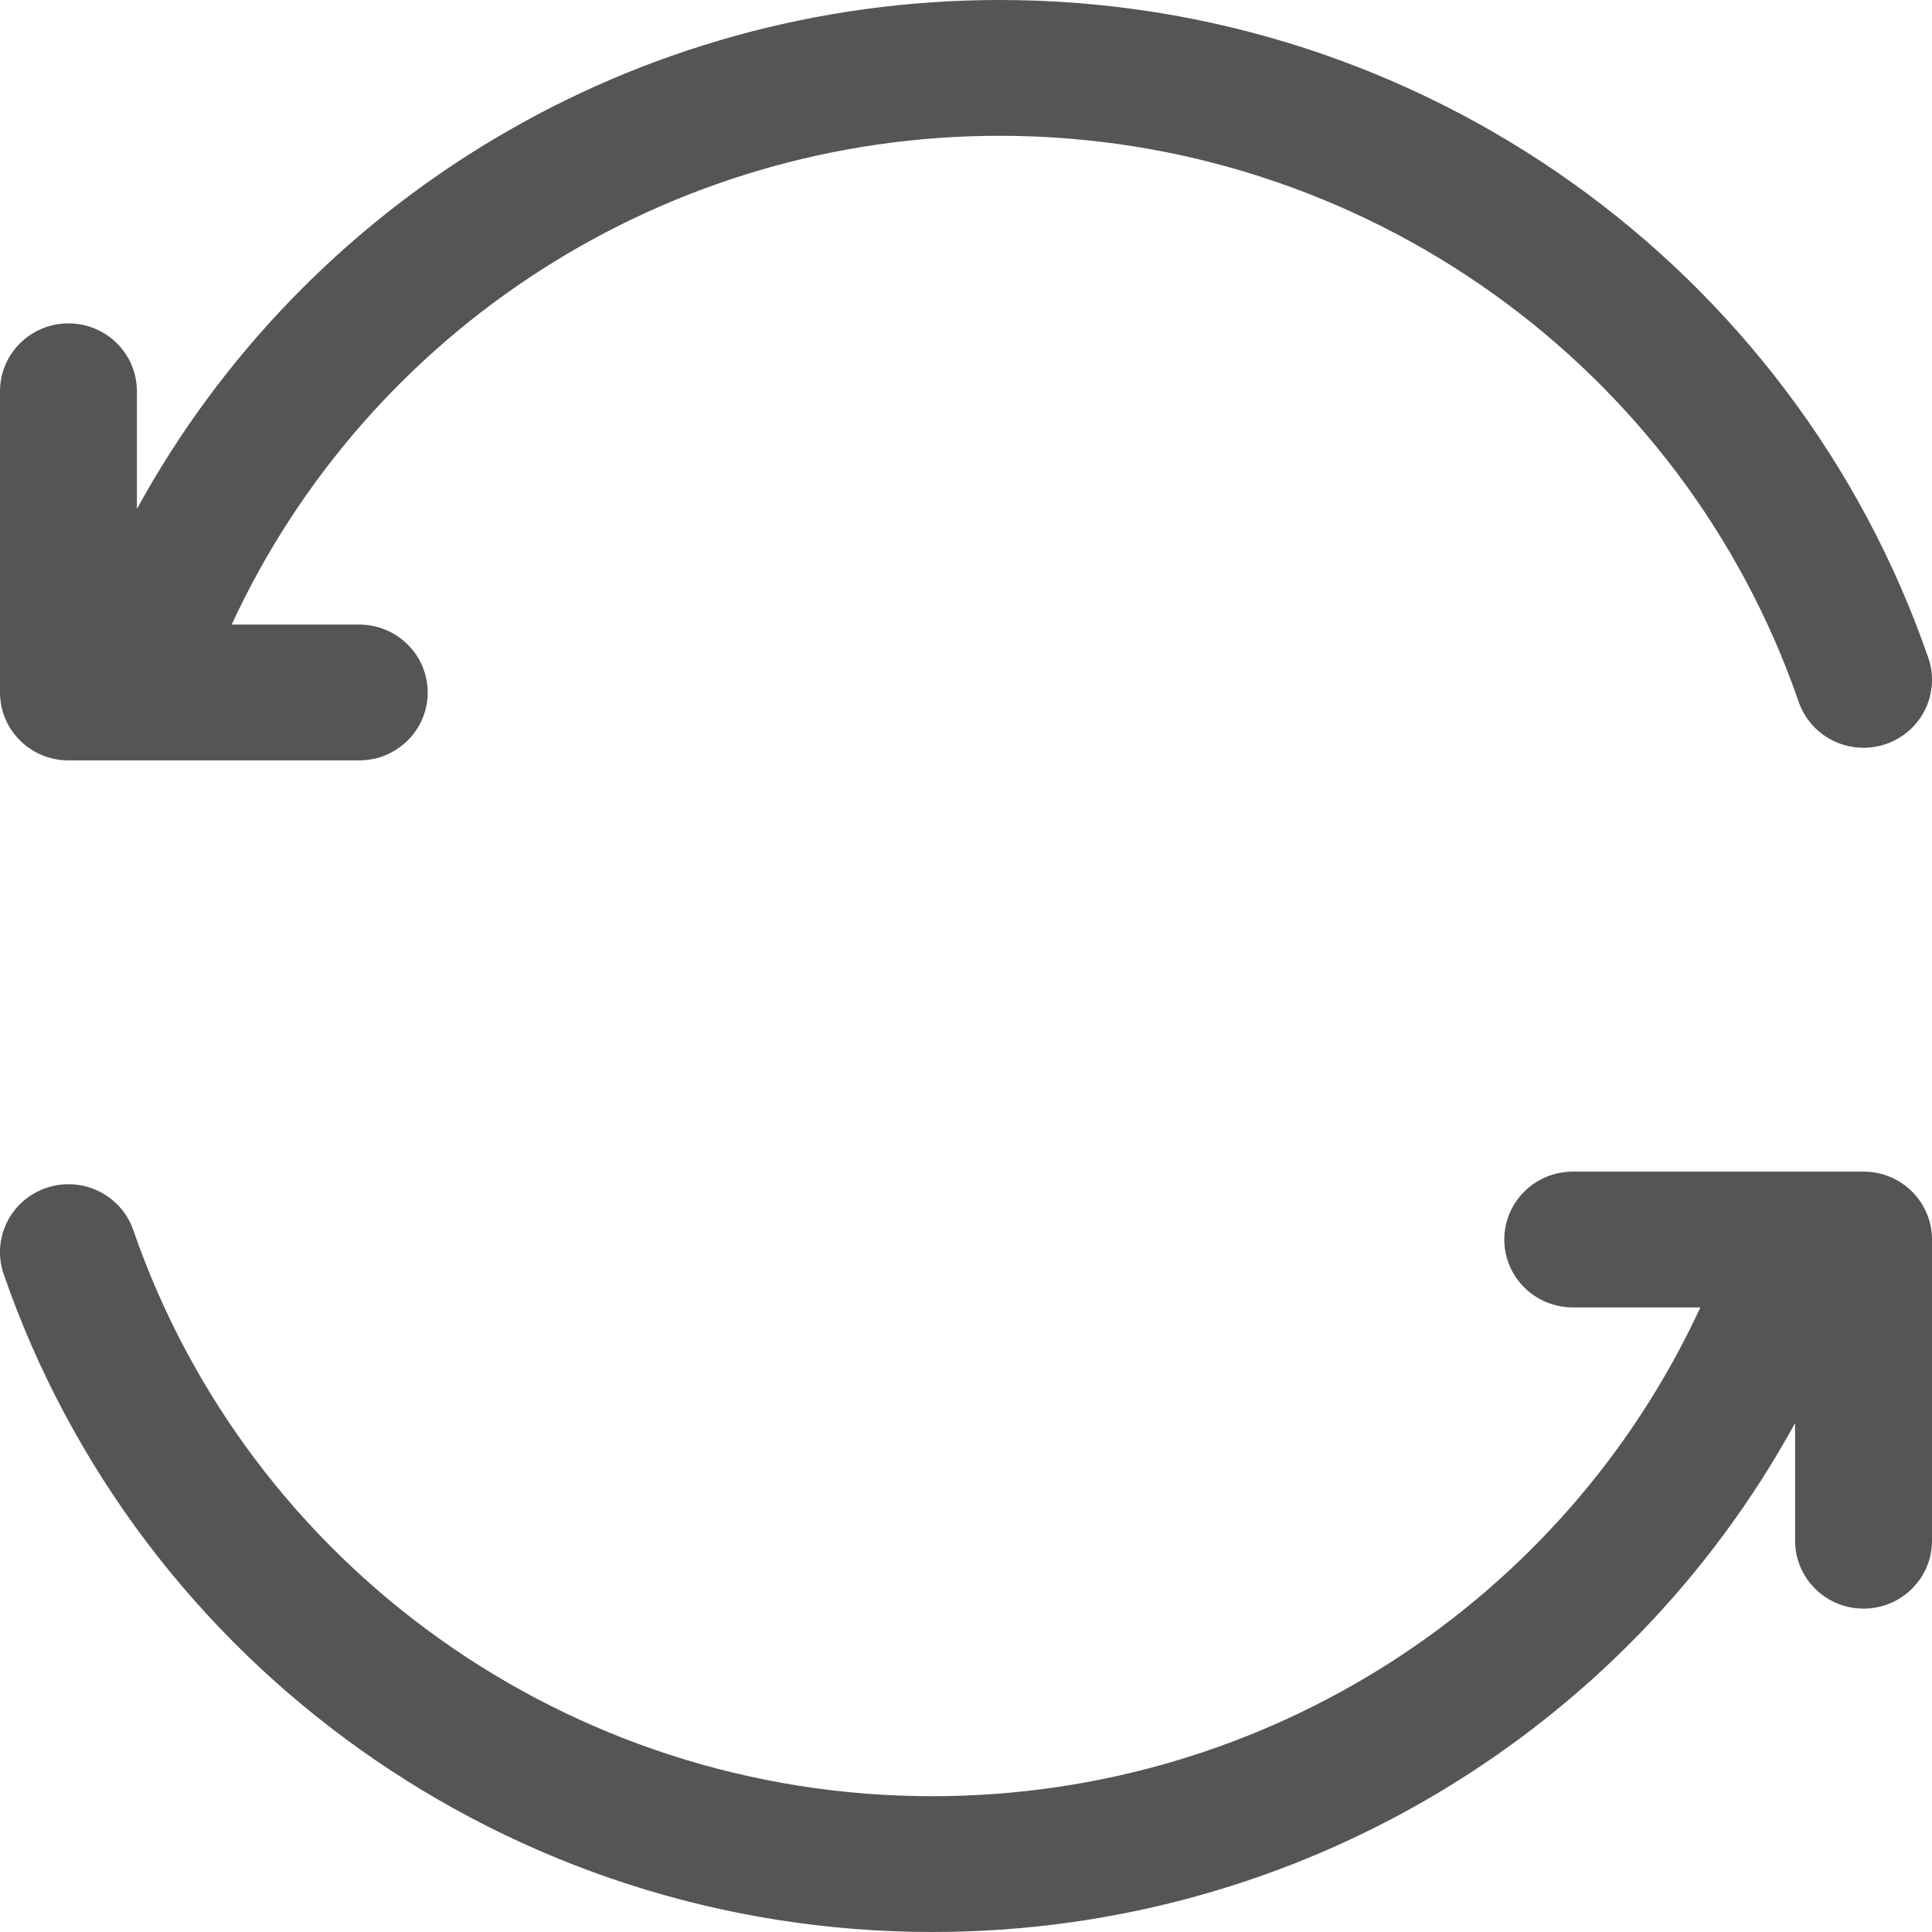
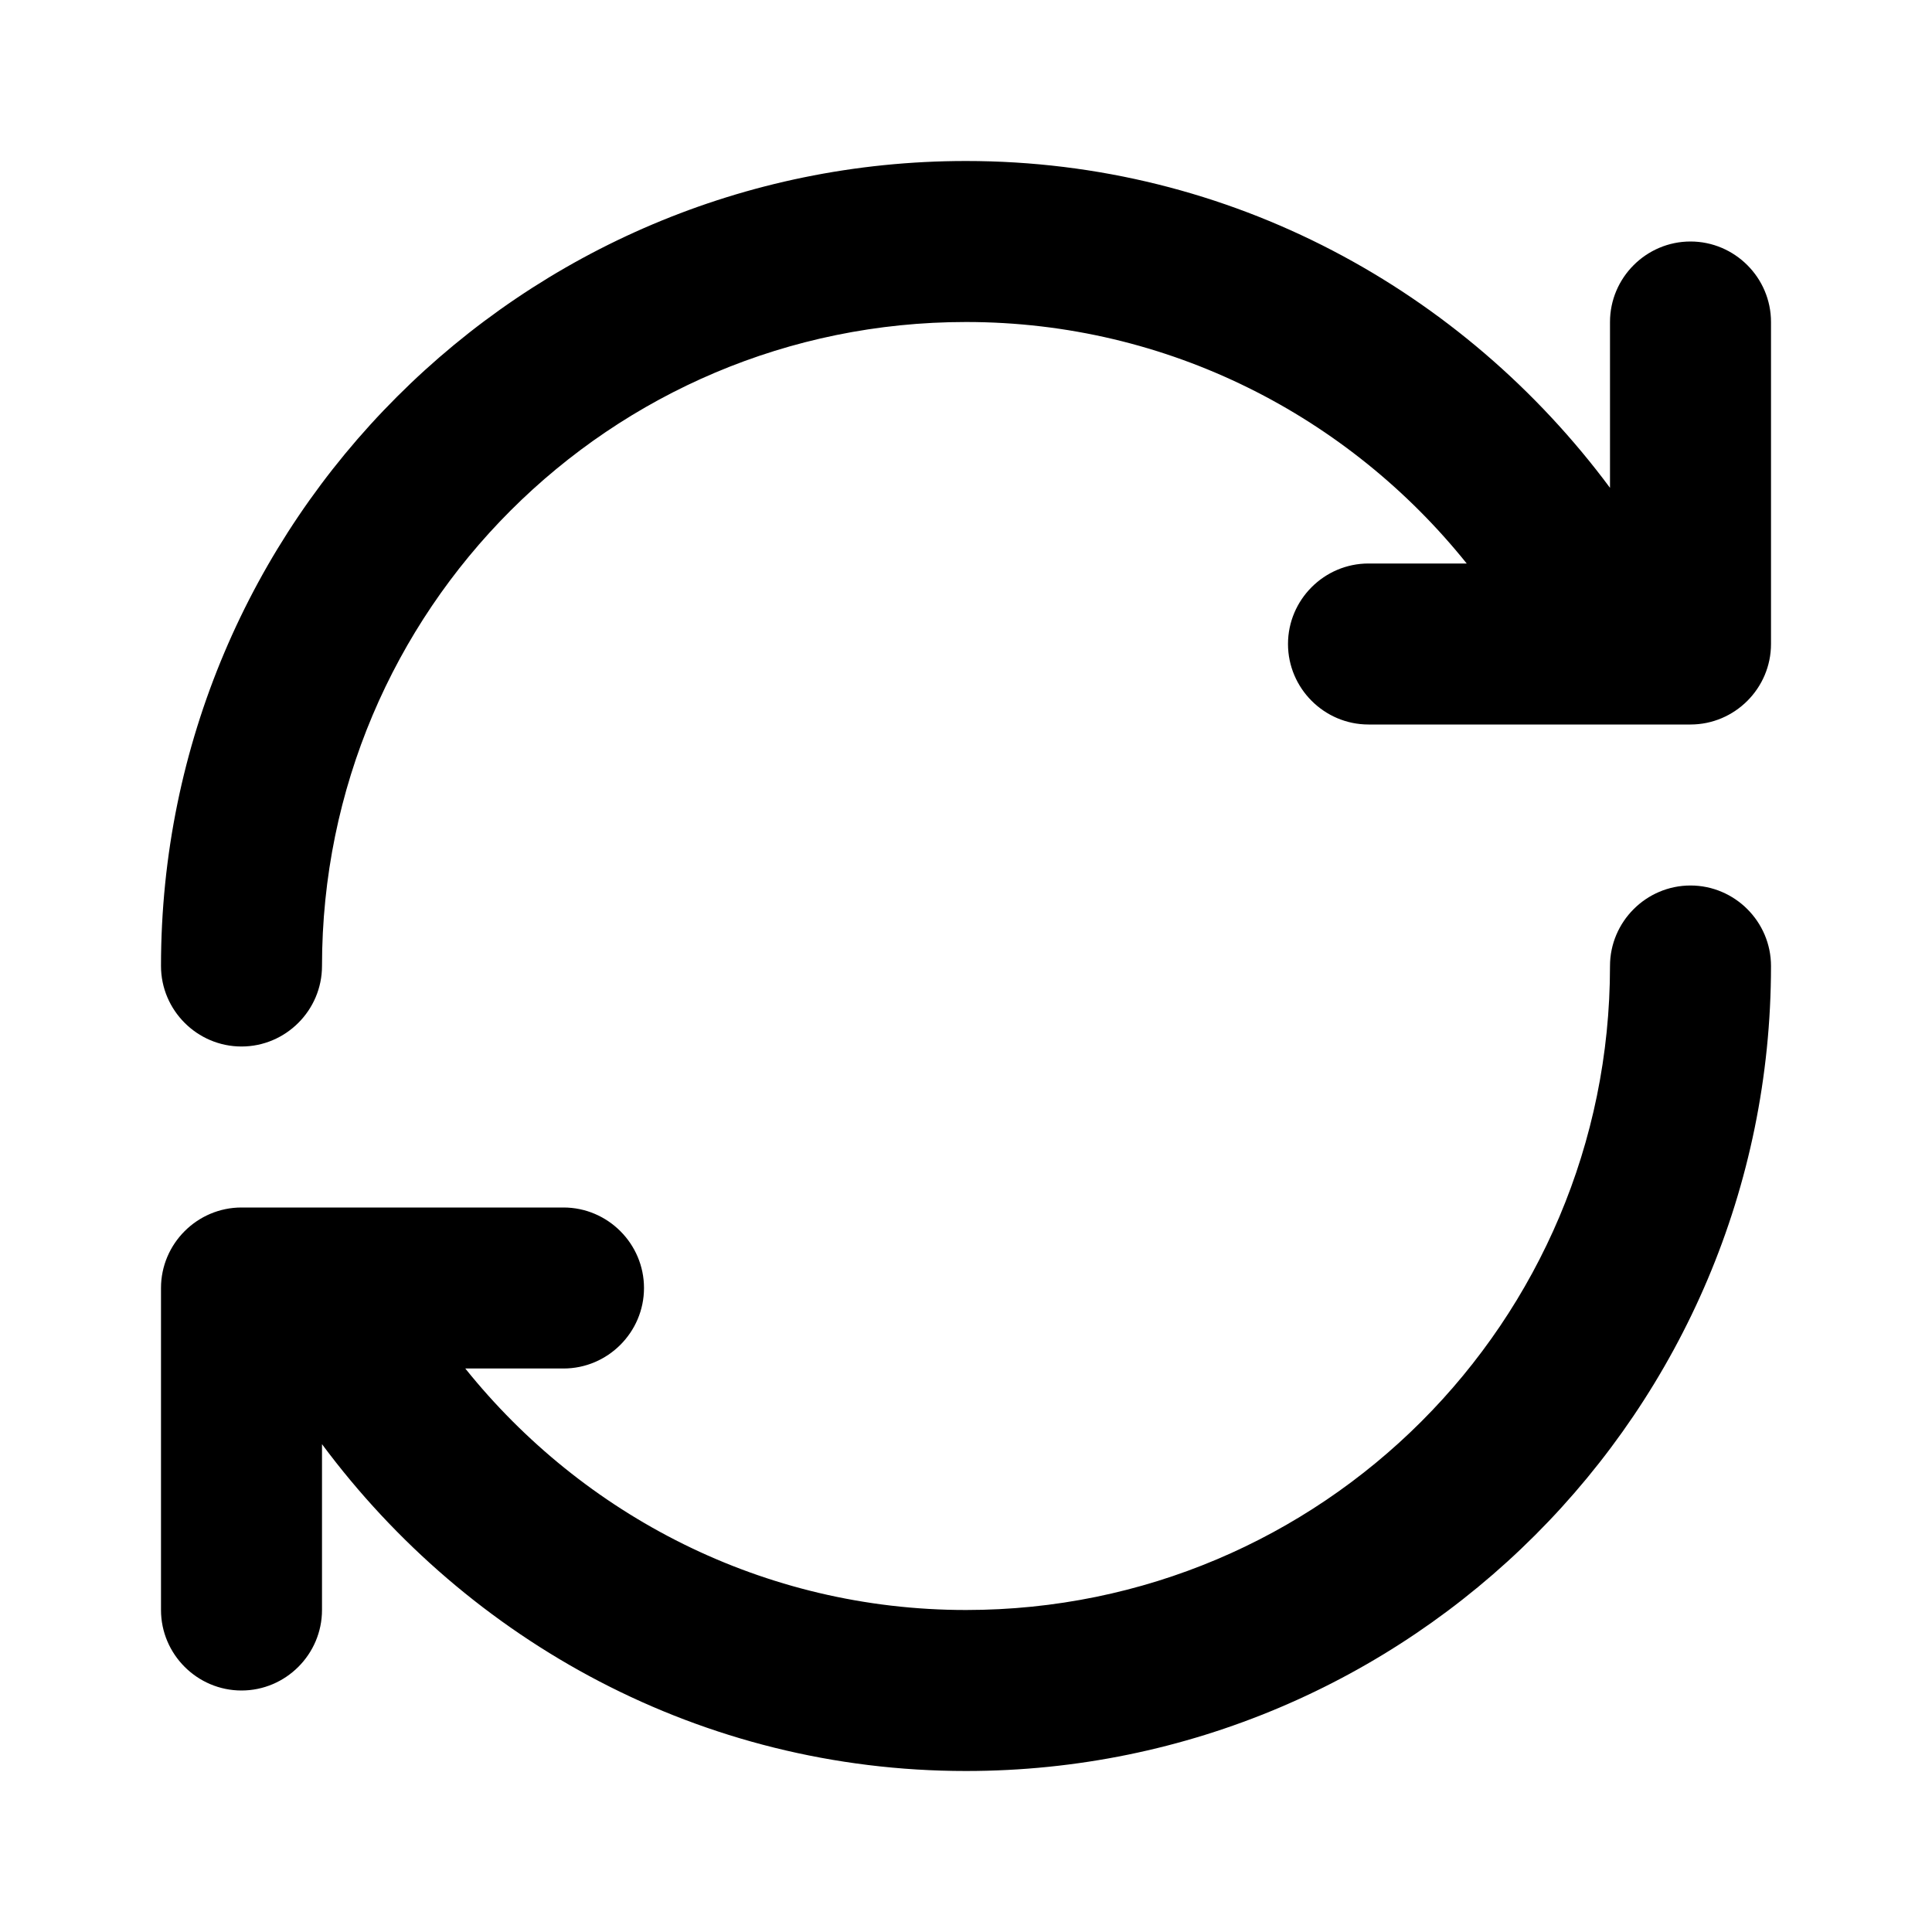
- <svg xmlns="http://www.w3.org/2000/svg" width="21" height="21" viewBox="0 0 21 21">
-   <g fill="none" fill-rule="evenodd" transform="translate(-505 -889)">
-     <path fill="#555" fill-rule="nonzero" d="M3.518,7.789 L4.904,7.789 C5.315,7.789 5.649,8.119 5.649,8.527 C5.649,8.935 5.315,9.265 4.904,9.265 L1.744,9.265 C1.333,9.265 1,8.935 1,8.527 L1,5.253 C1,4.845 1.333,4.515 1.744,4.515 C2.155,4.515 2.488,4.845 2.488,5.253 L2.488,6.532 C4.33,3.17 7.897,1 11.866,1 C16.46,1 20.494,3.908 21.96,8.151 C22.093,8.536 21.886,8.956 21.497,9.088 C21.108,9.22 20.685,9.015 20.551,8.629 C19.291,4.979 15.819,2.476 11.866,2.476 C8.238,2.476 5,4.583 3.518,7.789 Z M19.482,15.211 L18.096,15.211 C17.685,15.211 17.351,14.881 17.351,14.473 C17.351,14.065 17.685,13.735 18.096,13.735 L21.256,13.735 C21.667,13.735 22,14.065 22,14.473 L22,17.747 C22,18.155 21.667,18.485 21.256,18.485 C20.845,18.485 20.512,18.155 20.512,17.747 L20.512,16.468 C18.67,19.83 15.103,22 11.134,22 C6.54,22 2.506,19.092 1.04,14.849 C0.907,14.464 1.114,14.044 1.503,13.912 C1.892,13.78 2.315,13.985 2.449,14.371 C3.709,18.021 7.181,20.524 11.134,20.524 C14.762,20.524 18,18.417 19.482,15.211 Z" transform="translate(504 888)" />
-   </g>
+ <svg xmlns="http://www.w3.org/2000/svg" width="24" height="24" viewBox="0 0 24 24">
+   <path d="M21,3 C20.45,3 20,3.45 20,4 L20,6.06 C18.18,3.61 15.29,2 12,2 C6.48,2 2,6.48 2,12 C2,12.55 2.45,13 3,13 C3.55,13 4,12.55 4,12 C4,7.58 7.58,4 12,4 C14.52,4 16.76,5.18 18.22,7 L17,7 C16.45,7 16,7.45 16,8 C16,8.55 16.45,9 17,9 L21,9 C21.55,9 22,8.55 22,8 L22,4 C22,3.45 21.55,3 21,3 Z M21,11 C20.45,11 20,11.45 20,12 C20,16.42 16.42,20 12,20 C9.48,20 7.24,18.82 5.78,17 L7,17 C7.55,17 8,16.55 8,16 C8,15.45 7.55,15 7,15 L3,15 C2.45,15 2,15.45 2,16 L2,20 C2,20.55 2.45,21 3,21 C3.55,21 4,20.55 4,20 L4,17.94 C5.82,20.39 8.71,22 12,22 C17.52,22 22,17.52 22,12 C22,11.45 21.55,11 21,11 Z" />
</svg>
